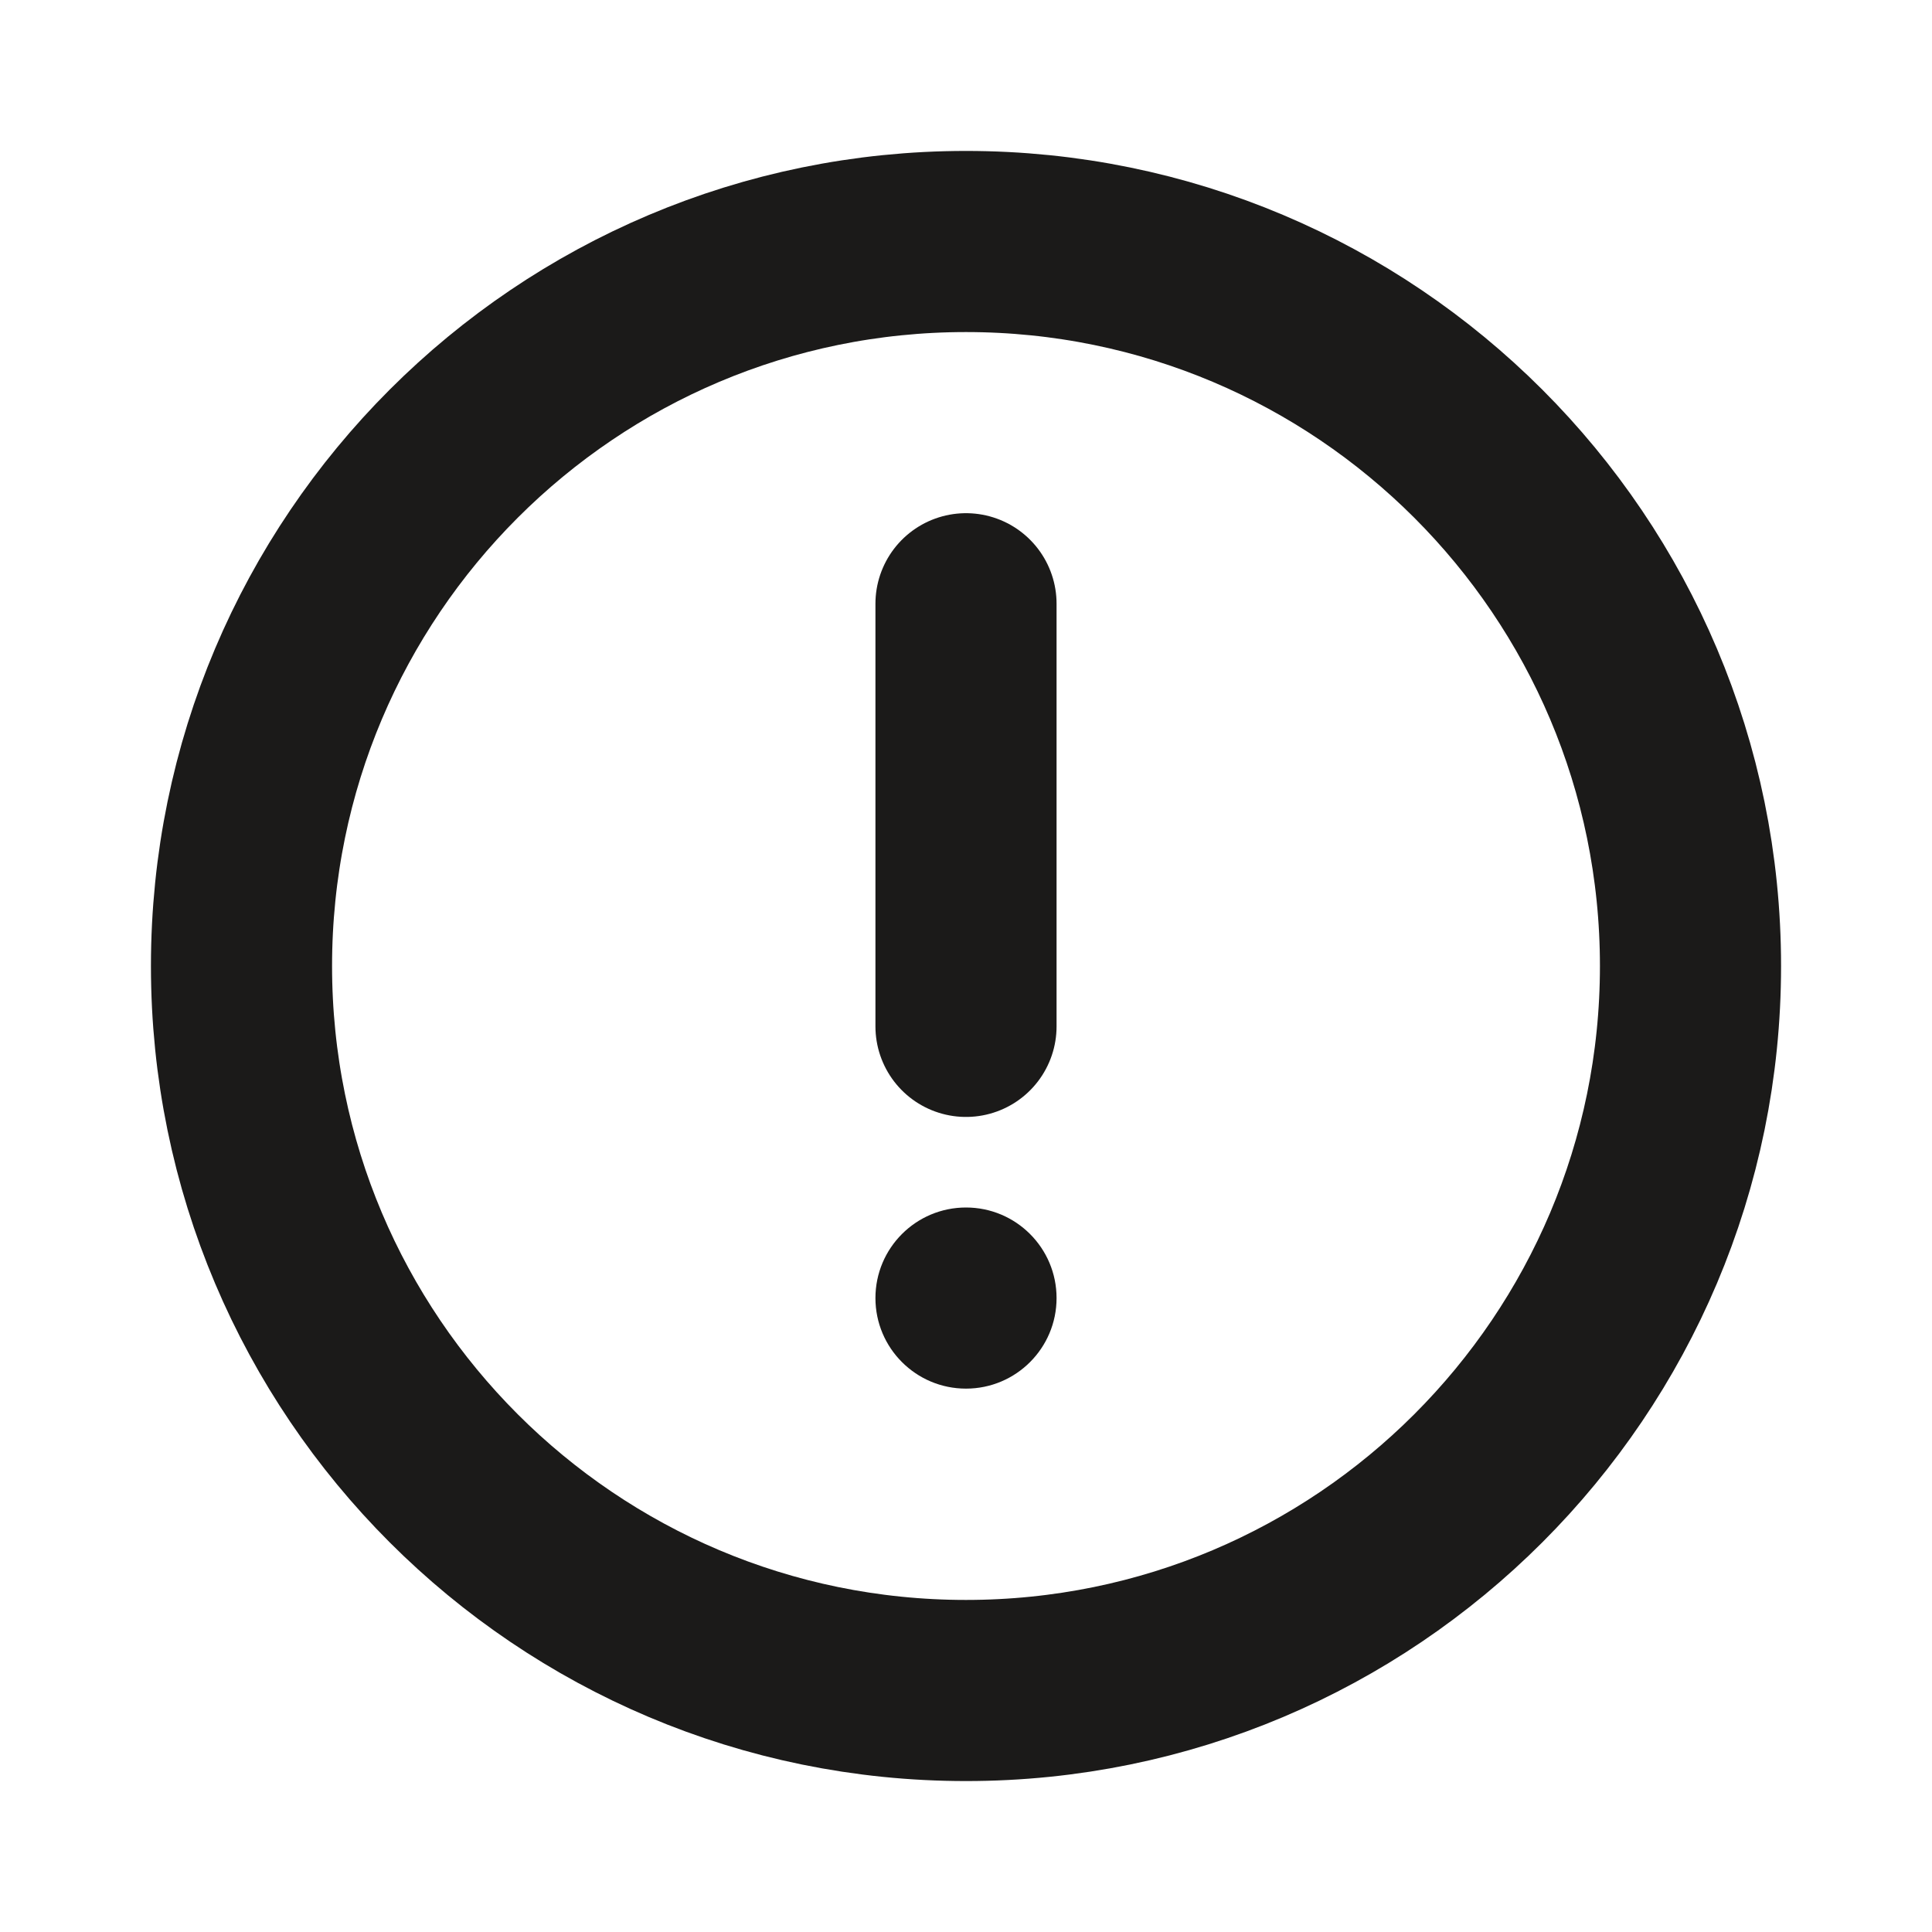
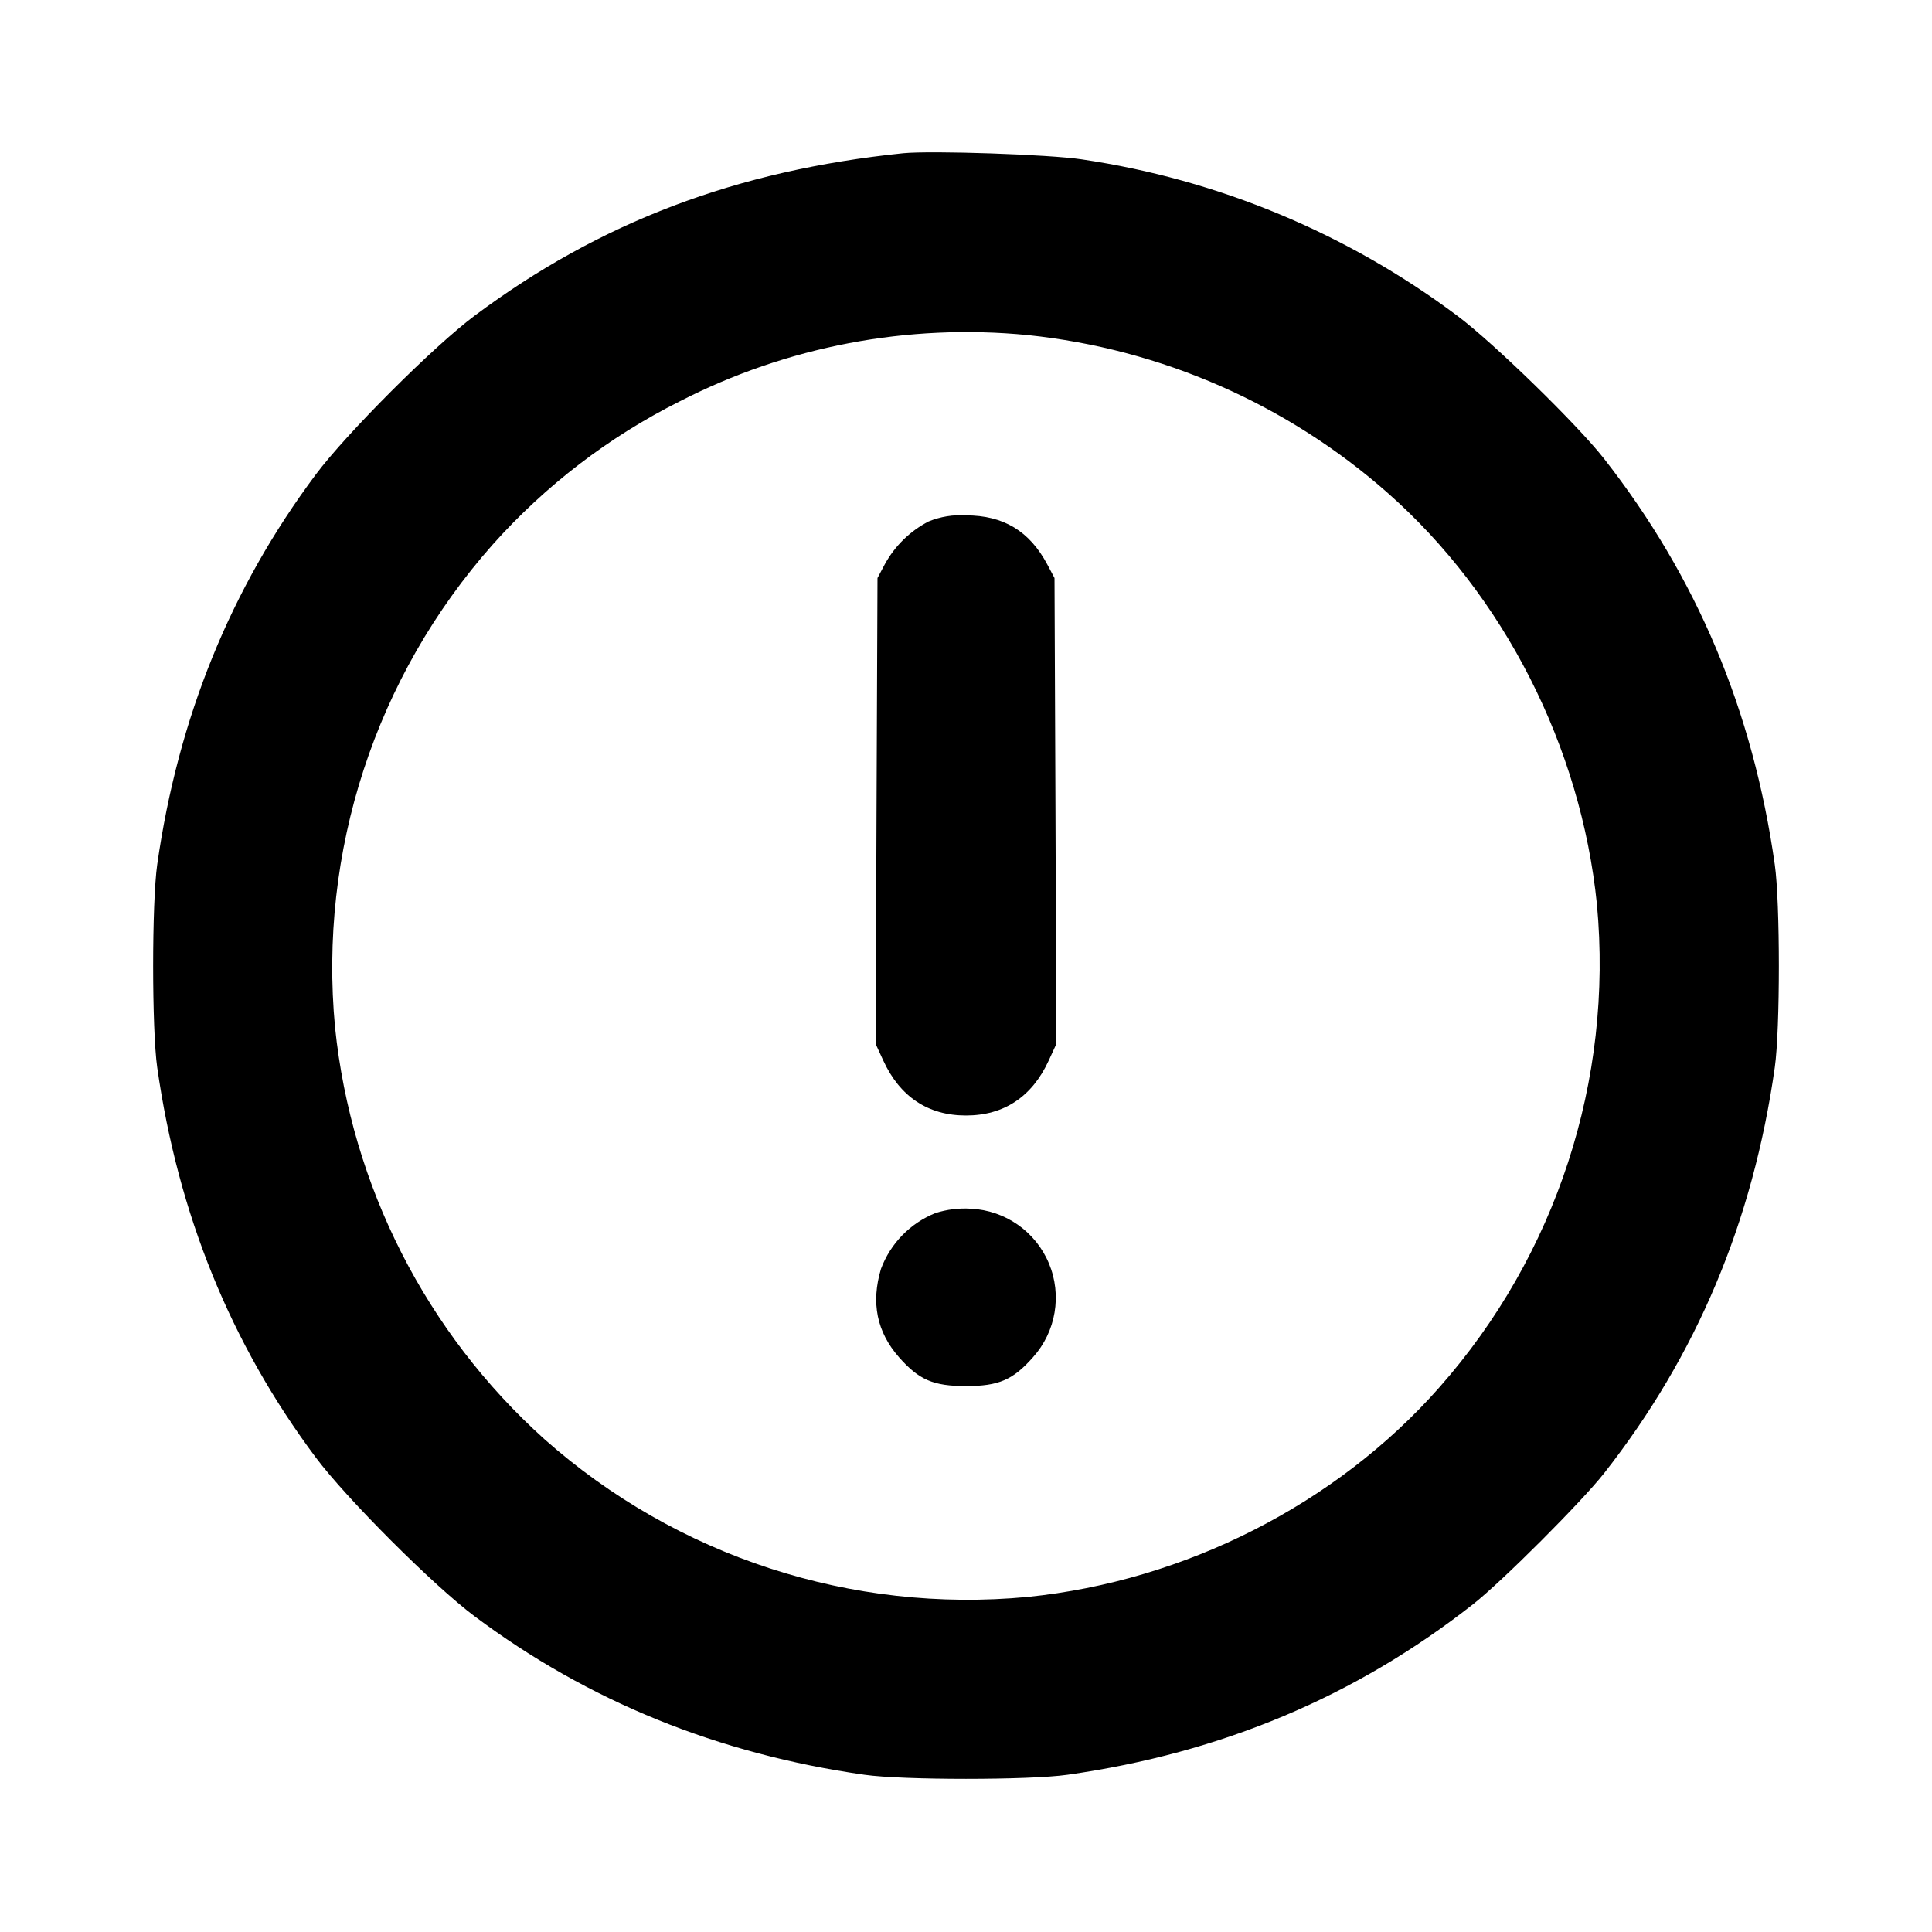
<svg xmlns="http://www.w3.org/2000/svg" xml:space="preserve" fill="none" viewBox="0 0 16 16">
-   <path stroke="#1B1A19" stroke-miterlimit="10" stroke-width="1.5" d="M8 14A6 6 0 1 0 8 2a6 6 0 0 0 0 12Z" />
-   <path stroke="#1B1A19" stroke-linecap="round" stroke-linejoin="round" stroke-width="1.5" d="M8 5v3.5" />
-   <path fill="#1B1A19" d="M8 11.5A.75.75 0 1 0 8 10a.75.75 0 0 0 0 1.5" />
+   <path fill="#000" fill-rule="evenodd" d="M7.48 1.269c-1.382.142-2.512.571-3.55 1.346-.339.253-1.062.976-1.315 1.315-.705.943-1.14 2.015-1.313 3.23-.045.314-.045 1.366 0 1.68.173 1.215.608 2.287 1.313 3.23.253.339.976 1.062 1.315 1.315.943.705 2.015 1.14 3.23 1.313.314.045 1.366.045 1.68 0 1.277-.181 2.386-.648 3.36-1.413.241-.19.895-.844 1.085-1.085.765-.974 1.232-2.083 1.413-3.36.045-.314.045-1.366 0-1.68-.181-1.276-.645-2.379-1.413-3.36-.221-.283-.918-.962-1.215-1.184A6.86 6.86 0 0 0 8.96 1.32c-.268-.041-1.247-.074-1.48-.051m1.031 1.506a5.34 5.34 0 0 1 2.98 1.306c.964.85 1.602 2.104 1.734 3.408a5.3 5.3 0 0 1-1.306 4.002c-.85.964-2.104 1.602-3.408 1.734a5.28 5.28 0 0 1-4.002-1.306 5.32 5.32 0 0 1-1.734-3.408 5.28 5.28 0 0 1 1.306-4.002 5.2 5.2 0 0 1 1.546-1.184 5.2 5.2 0 0 1 2.884-.55m-.82 1.543a.87.87 0 0 0-.364.356l-.06.113-.008 1.929-.007 1.93.063.137c.138.3.371.455.685.455s.547-.155.685-.455l.063-.137-.007-1.93-.008-1.929-.06-.113c-.147-.276-.363-.406-.673-.406a.7.7 0 0 0-.309.05m.056 5.728a.8.8 0 0 0-.451.462c-.084.281-.035.522.149.732.166.188.284.239.555.239s.389-.051.555-.239a.738.738 0 0 0-.514-1.23.8.8 0 0 0-.294.036" />
</svg>
